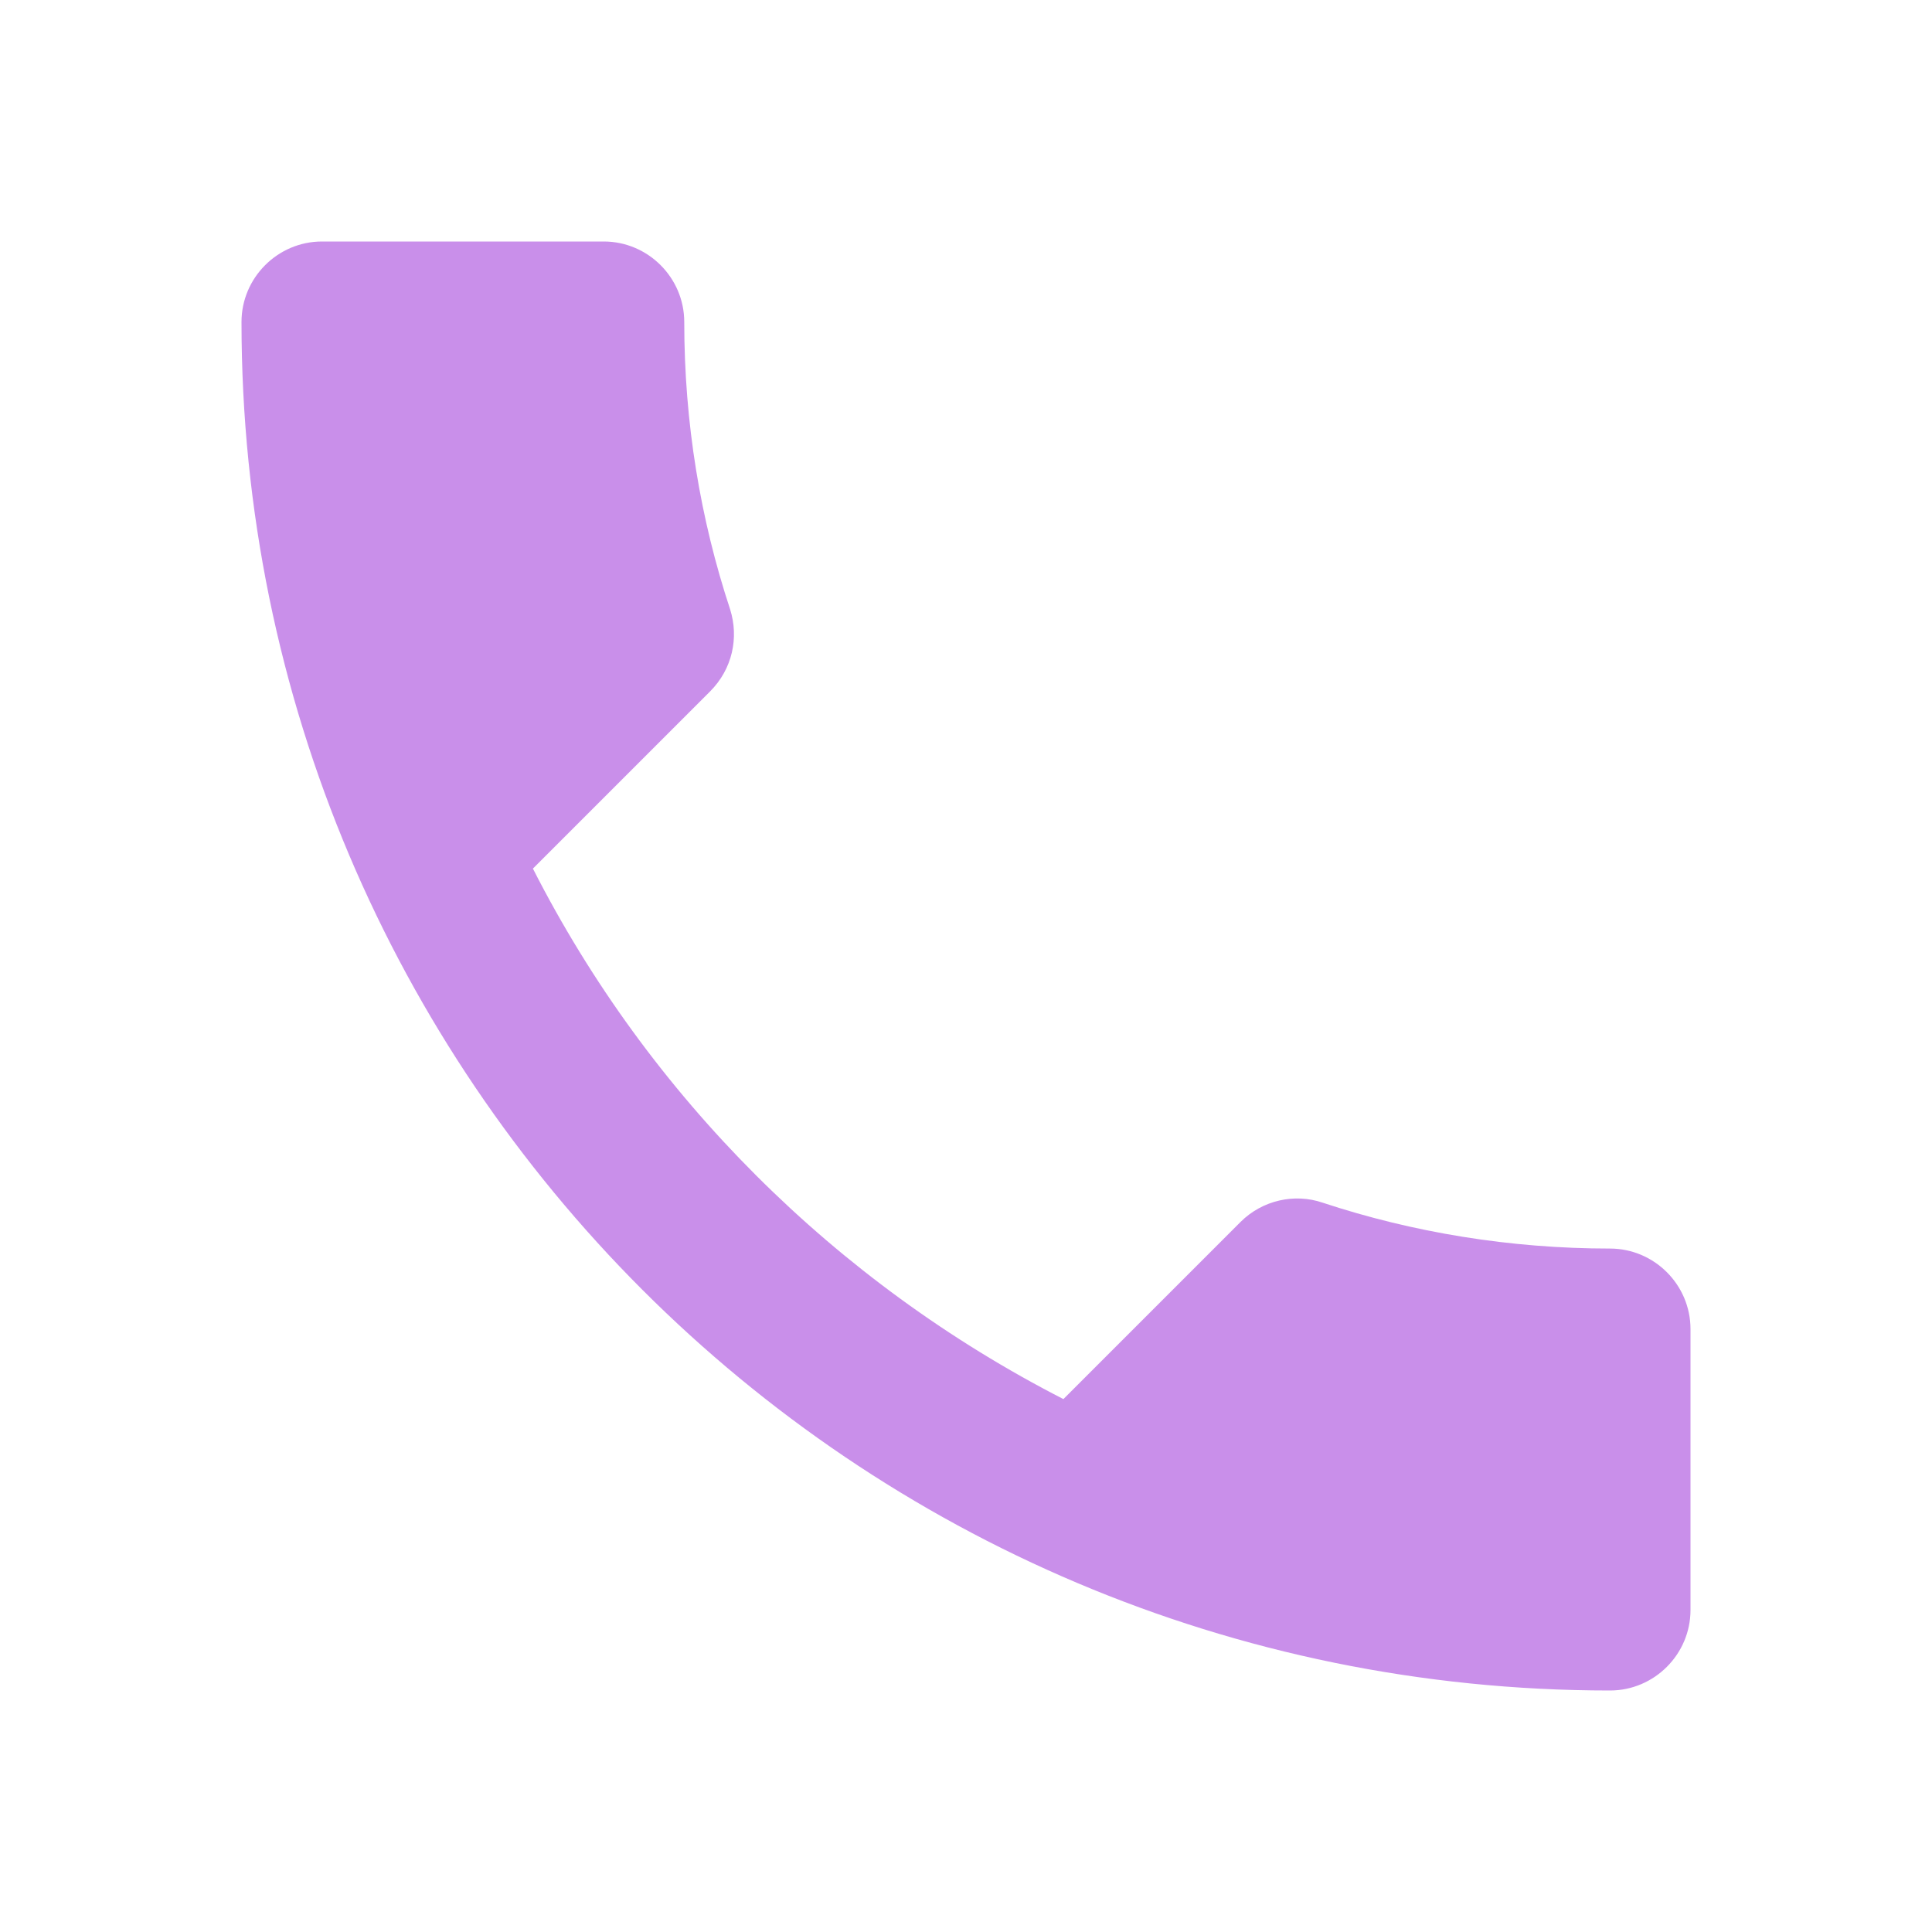
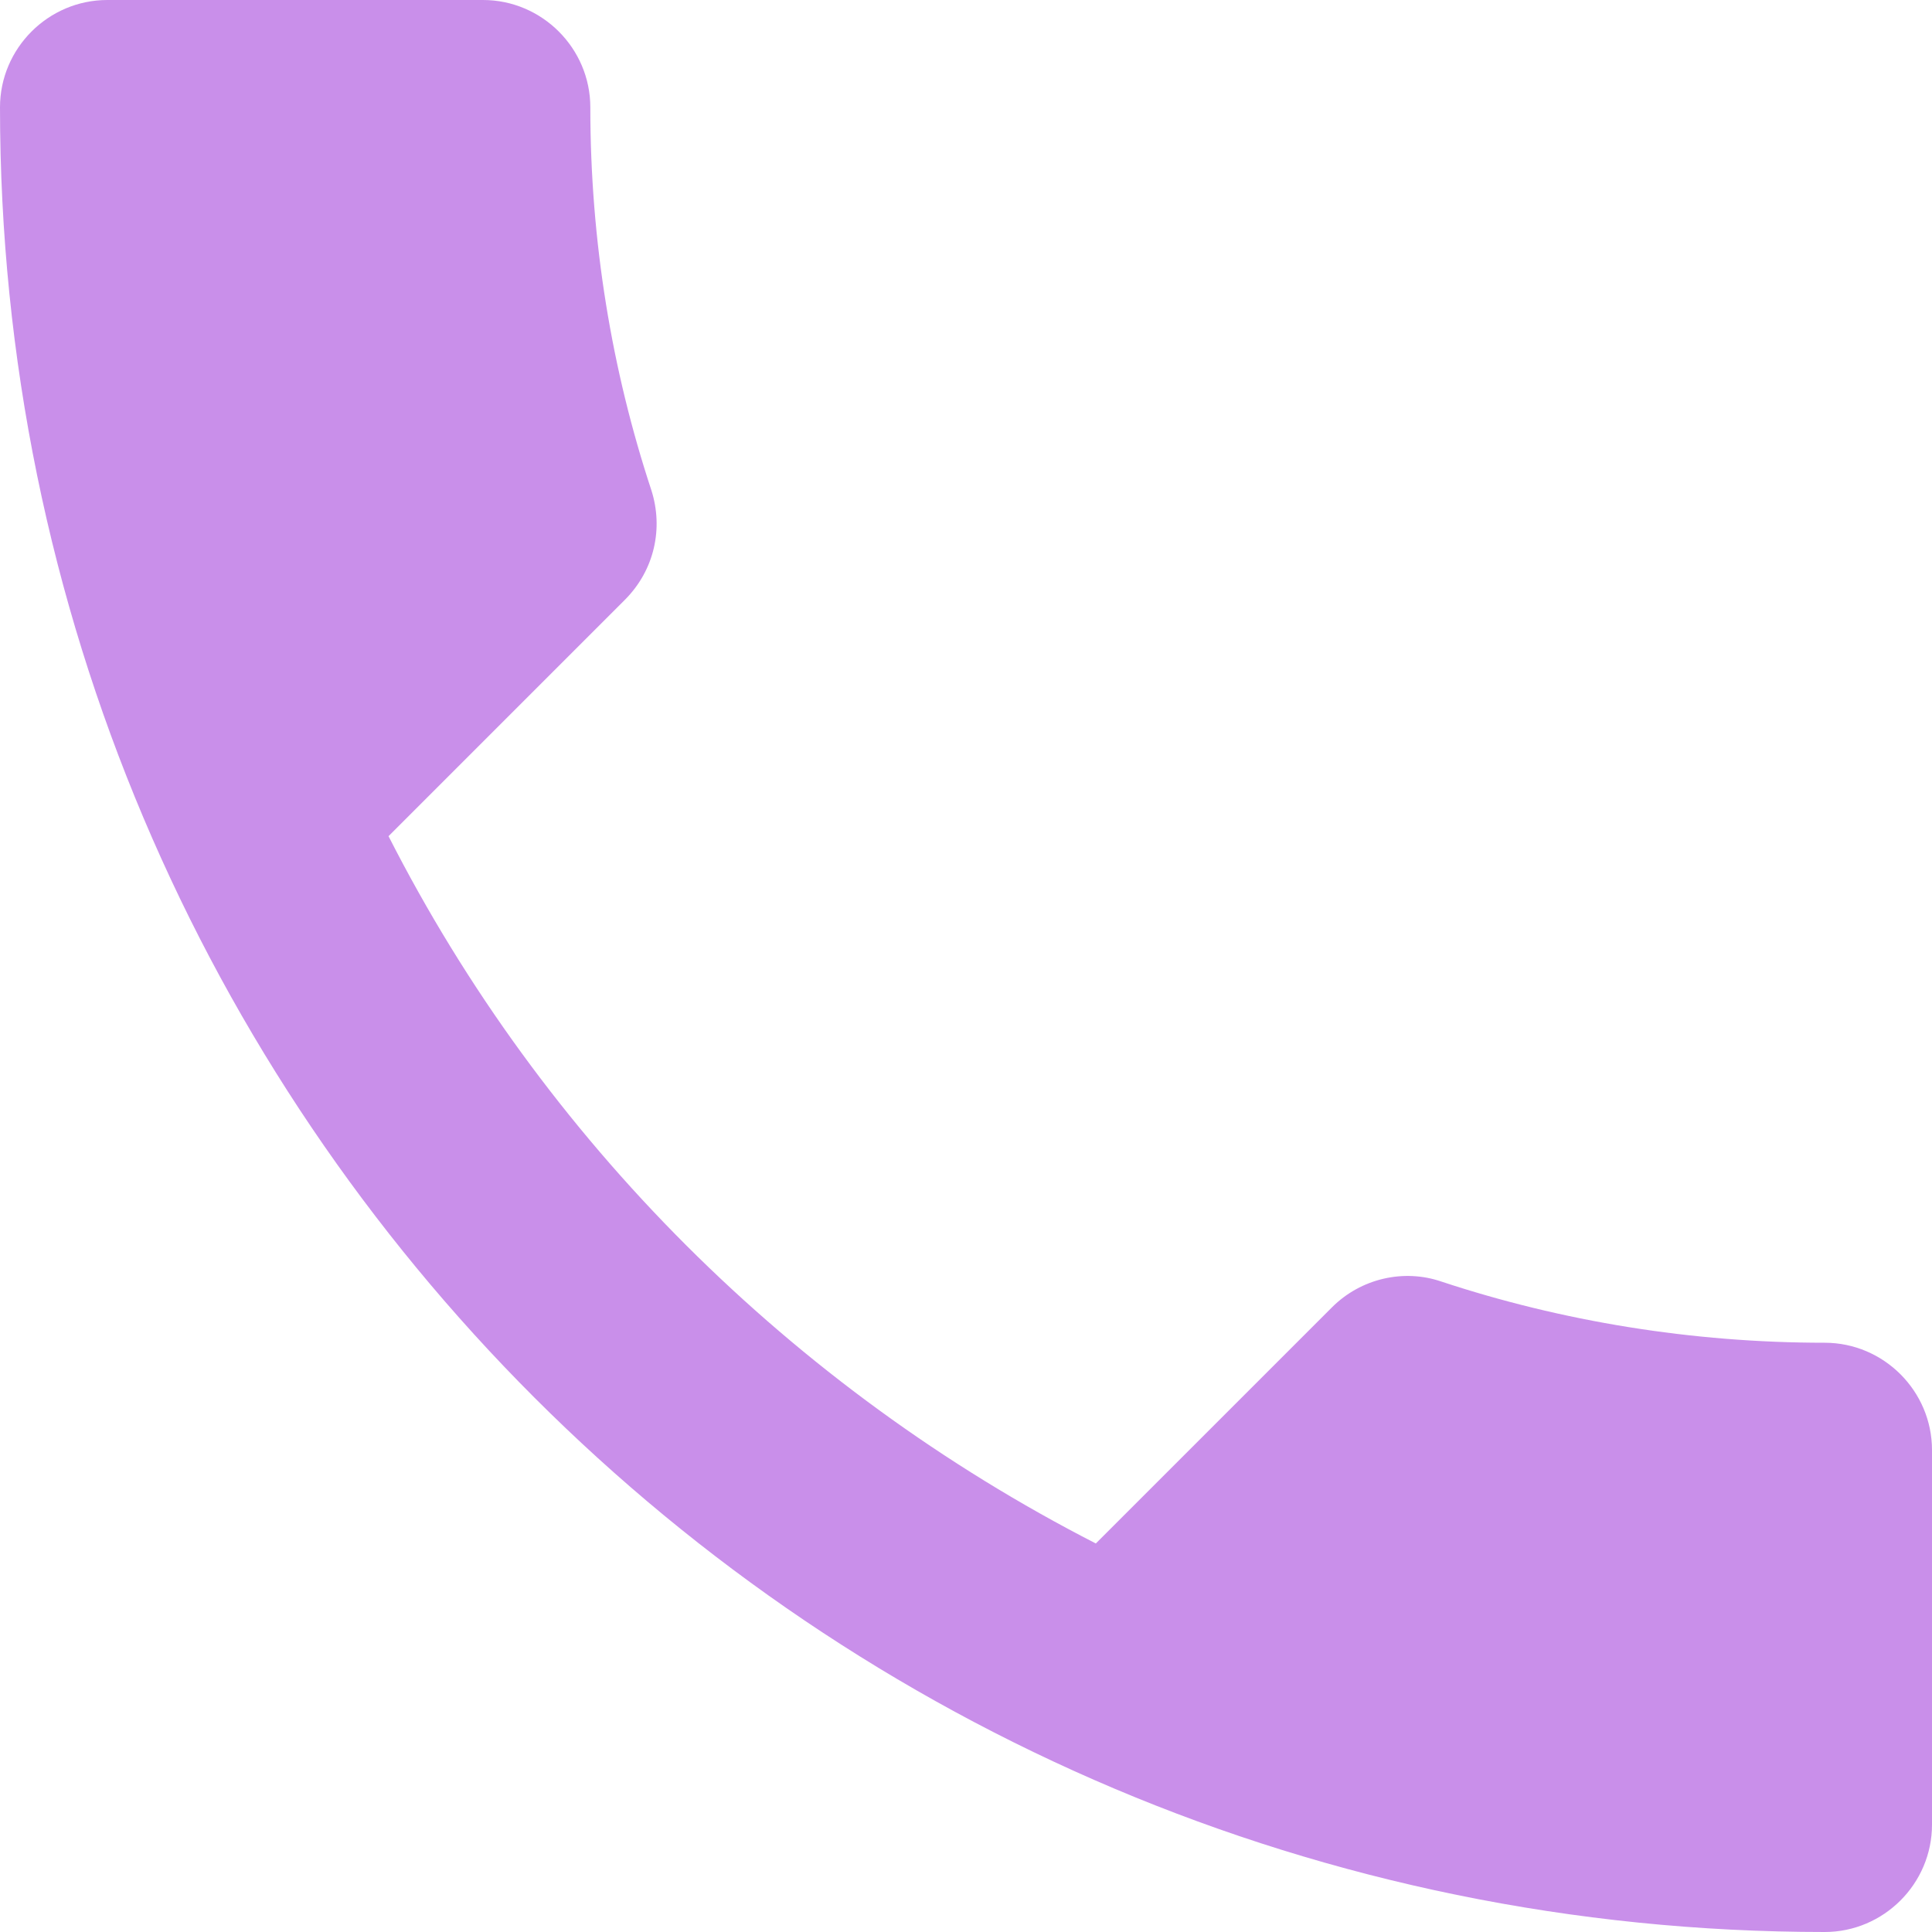
- <svg xmlns="http://www.w3.org/2000/svg" width="24" height="24" viewBox="0 0 24 24" fill="none">
-   <path d="M6.62 10.79C8.06 13.62 10.38 15.93 13.21 17.38L15.41 15.18C15.68 14.91 16.08 14.82 16.43 14.94C17.55 15.31 18.76 15.51 20 15.51C20.55 15.51 21 15.96 21 16.51V20C21 20.55 20.55 21 20 21C10.61 21 3 13.39 3 4C3 3.45 3.45 3 4 3H7.5C8.05 3 8.5 3.45 8.5 4C8.5 5.25 8.7 6.45 9.07 7.57C9.18 7.92 9.1 8.31 8.82 8.59L6.62 10.79Z" fill="#C98FEA" />
+ <svg xmlns="http://www.w3.org/2000/svg" width="20" height="20" viewBox="0 0 20 20" fill="none">
+   <path d="M4.022 8.656C5.622 11.8 8.2 14.367 11.344 15.978L13.789 13.533C14.089 13.233 14.533 13.133 14.922 13.267C16.167 13.678 17.511 13.9 18.889 13.9C19.5 13.9 20 14.4 20 15.011V18.889C20 19.5 19.5 20 18.889 20C8.456 20 0 11.544 0 1.111C0 0.5 0.5 0 1.111 0H5C5.611 0 6.111 0.5 6.111 1.111C6.111 2.5 6.333 3.833 6.744 5.078C6.867 5.467 6.778 5.9 6.467 6.211L4.022 8.656Z" fill="#C98FEA" />
</svg>
